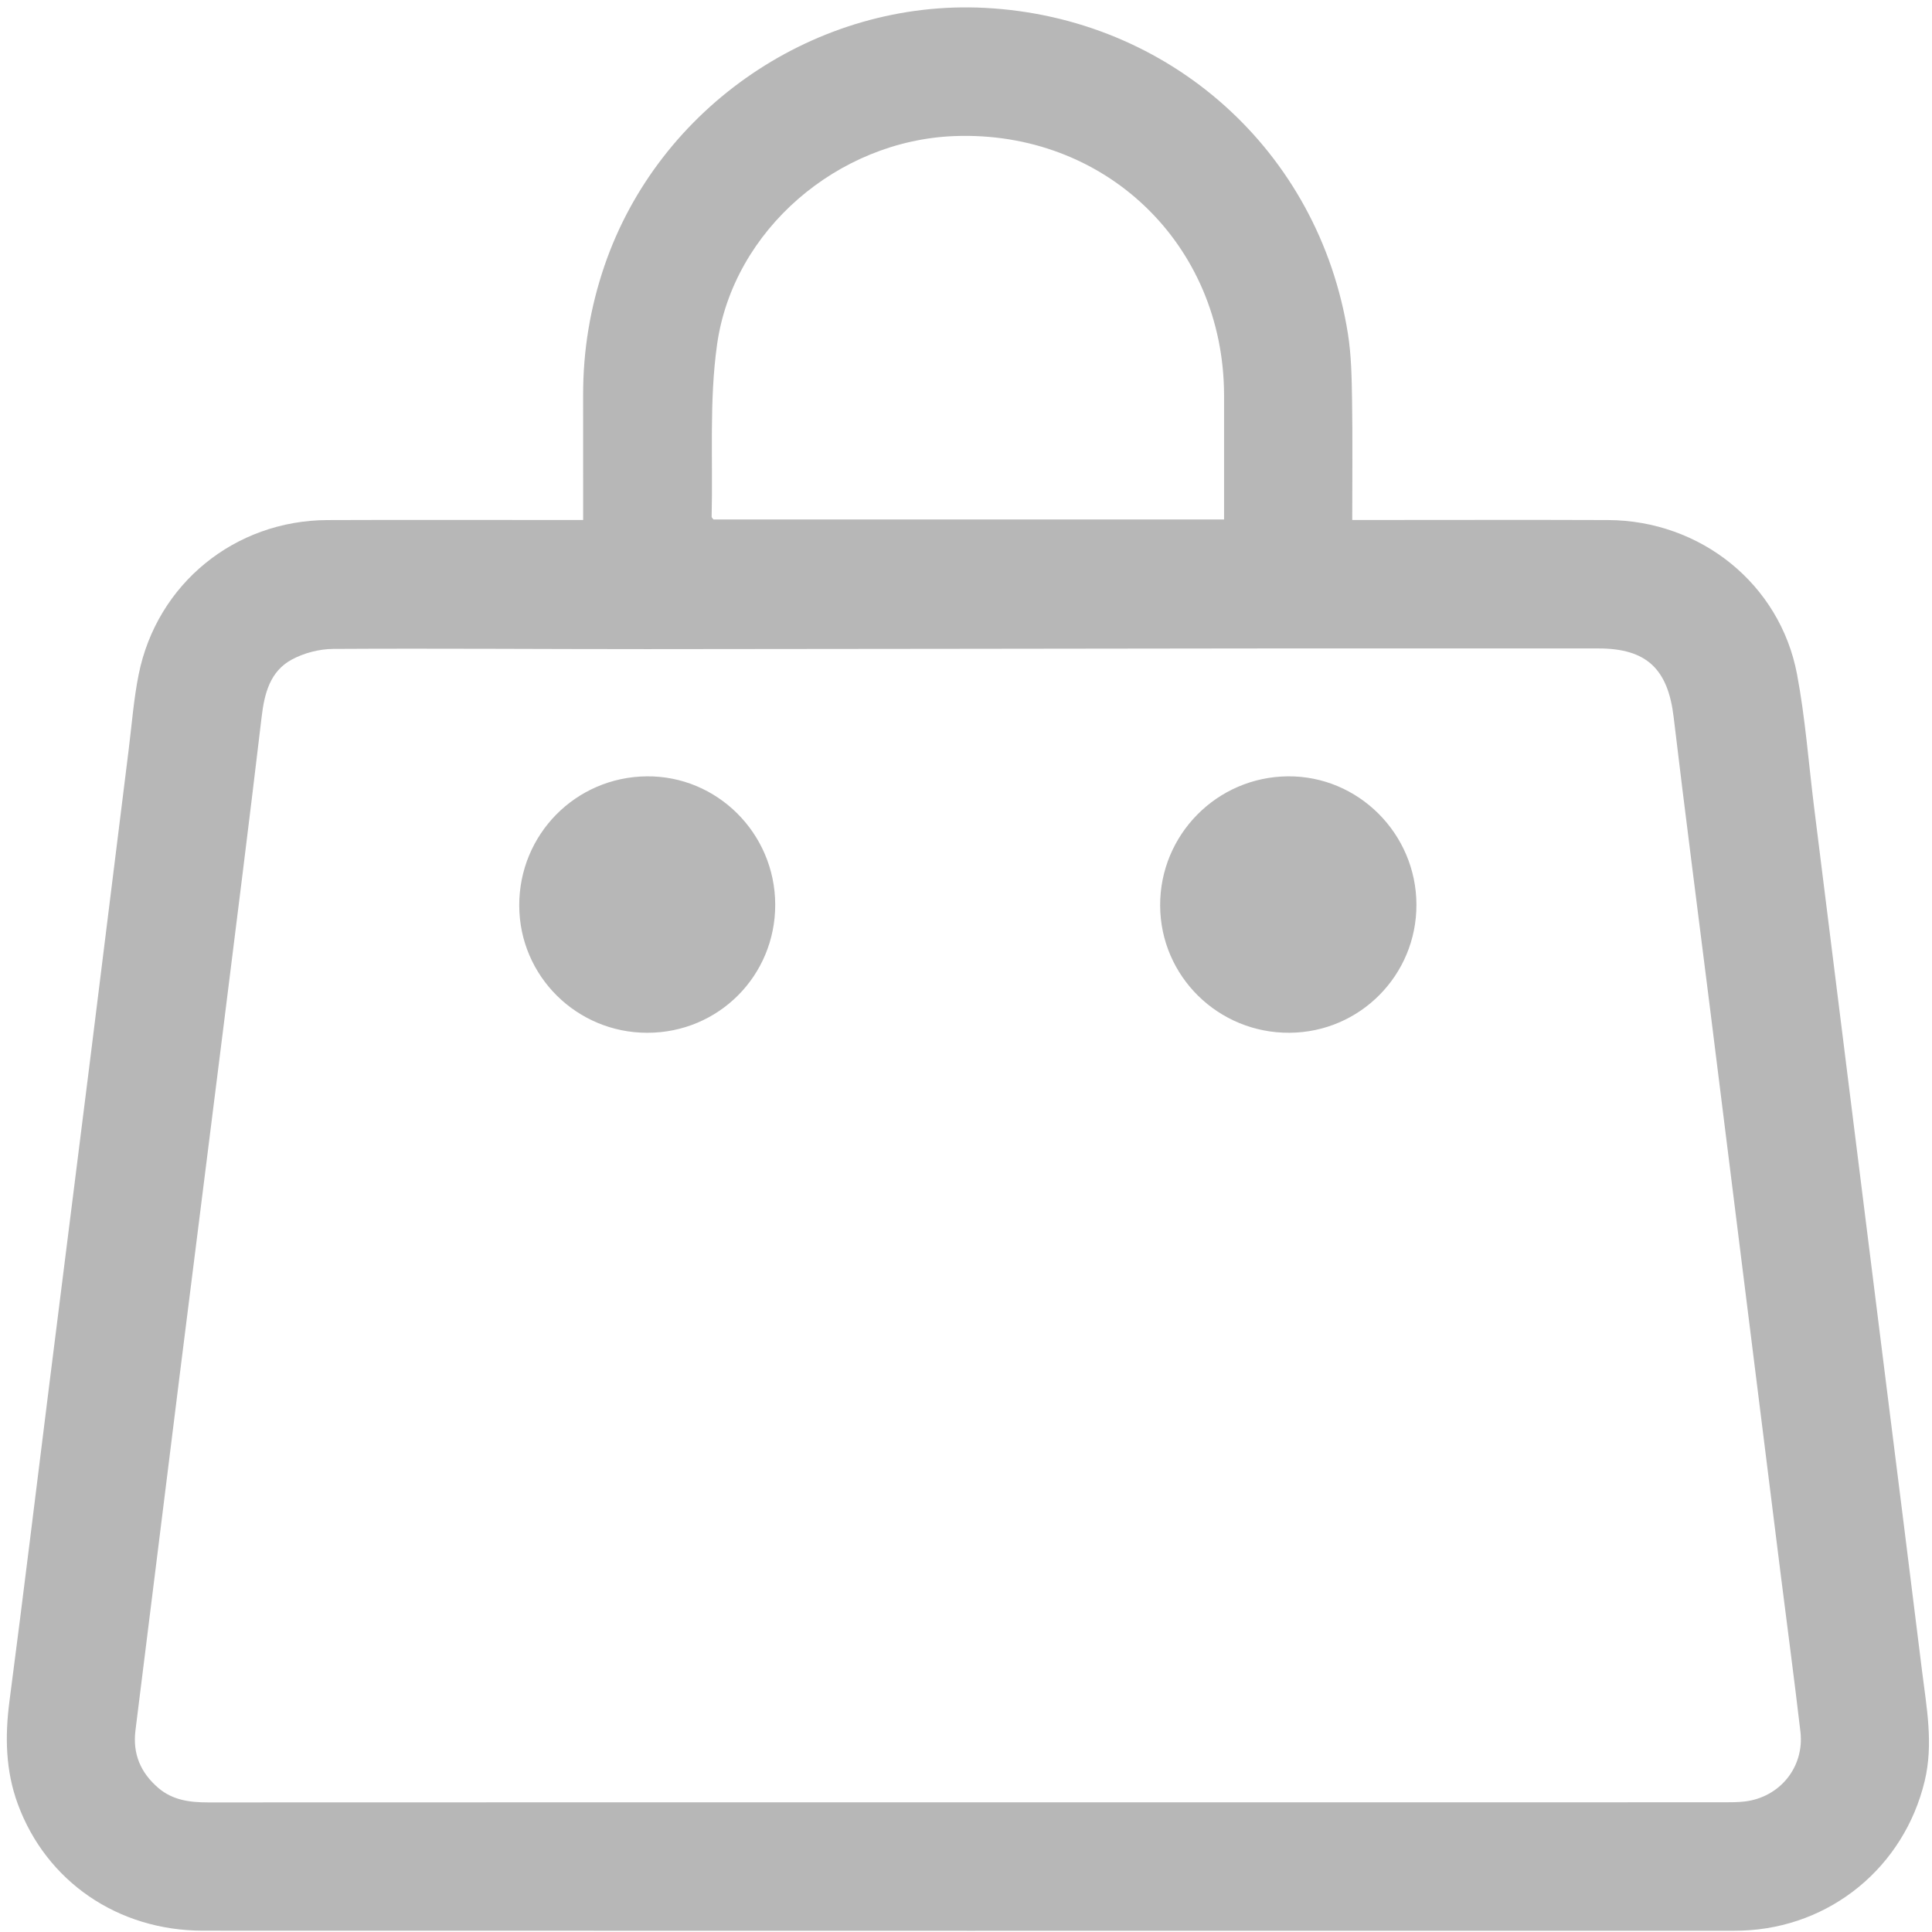
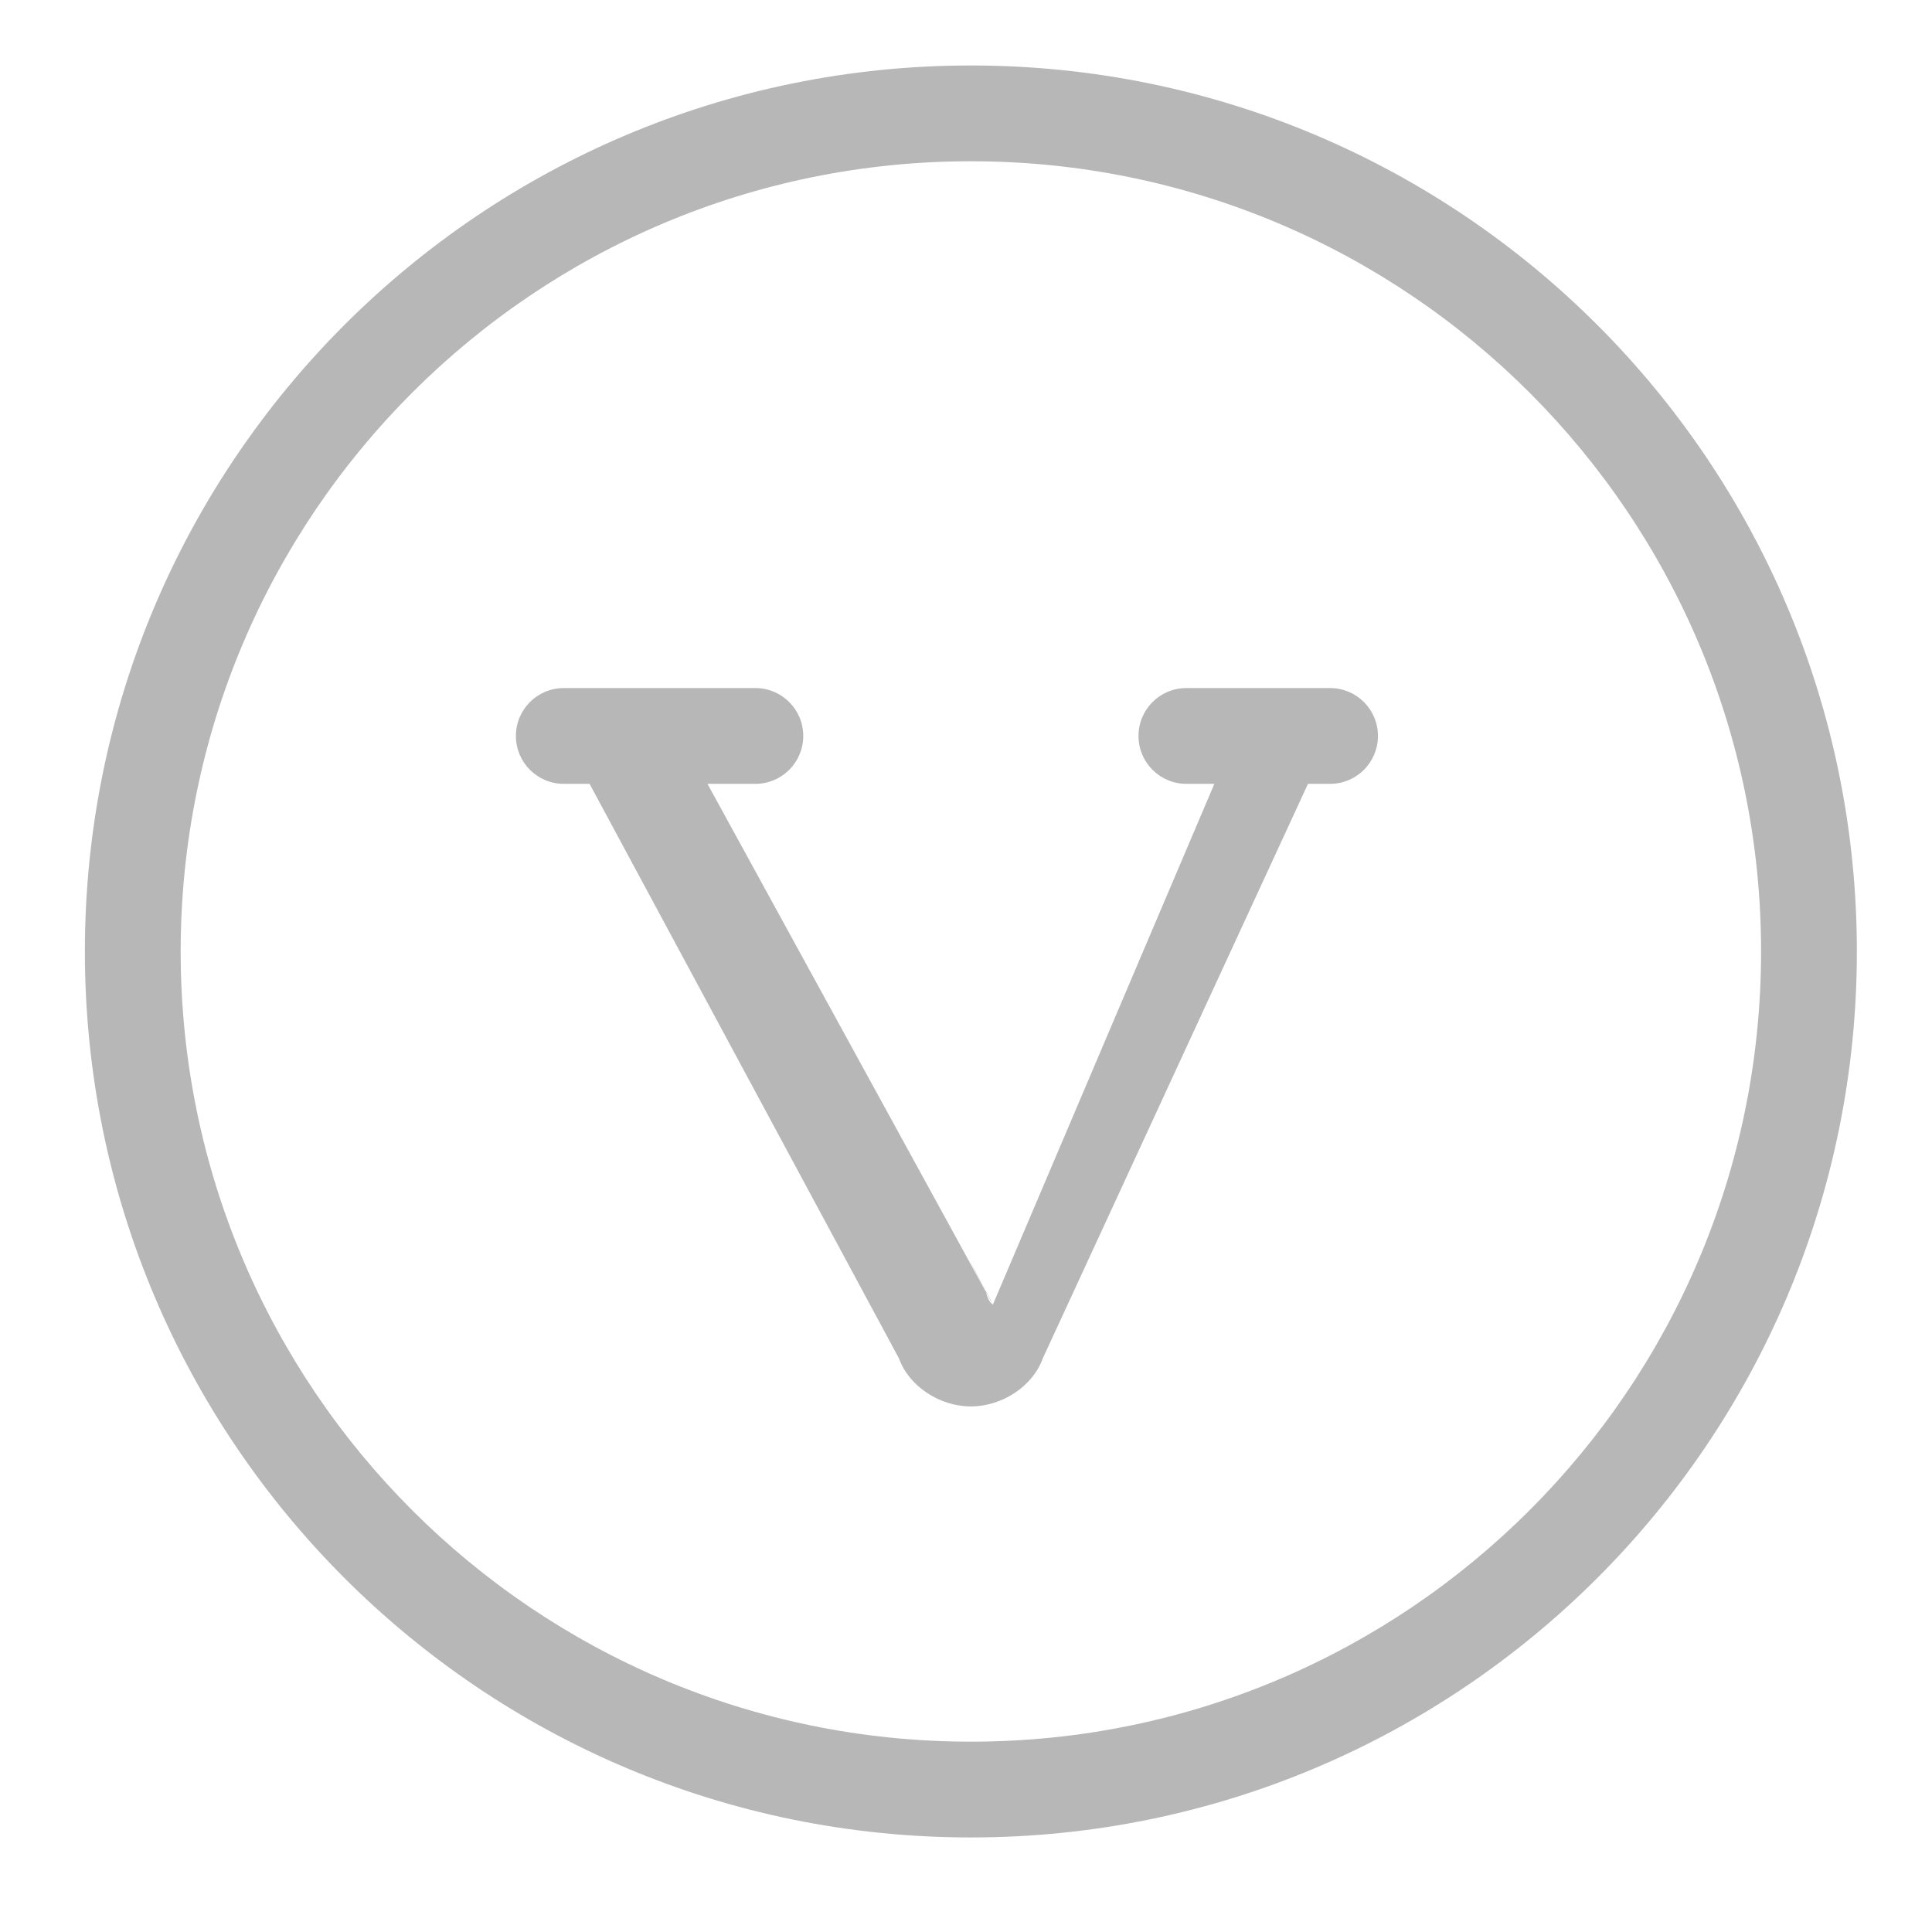
<svg xmlns="http://www.w3.org/2000/svg" version="1.1" id="图层_1" x="0px" y="0px" width="200px" height="200px" viewBox="0 0 200 200" enable-background="new 0 0 200 200" xml:space="preserve">
  <g>
    <g transform="scale(0.1953125, 0.1953125)">
-       <path fill="#B7B7B7" d="M309.079,275.609c0-22.682,0.028-44.477-0.01-66.267c-0.037-23.44,3.71-46.22,11.292-68.42    C349.244,56.357,432.926-0.432,522.004,4.173c97.955,5.063,177.005,75.822,192.414,172.669c1.83,11.525,2.01,23.377,2.2,35.092    c0.34,20.853,0.095,41.712,0.095,63.672h8.735c42.27,0,84.54-0.132,126.81,0.033c49.08,0.192,91.125,33.875,100.189,81.637    c4.4,23.232,6.12,46.978,9.05,70.492c6.34,50.758,12.67,101.52,19.01,152.28c6.345,50.76,12.7,101.51,19.05,152.27    c6.385,50.98,12.84,101.96,19.12,152.96c2.41,19.51,6.2,38.96,1.44,58.745c-10.945,45.515-49.895,77.575-96.709,79.235    c-1.64,0.055-3.285,0.09-4.93,0.09c-270.299,0-540.599,0.045-810.898-0.045c-45.21-0.015-83.037-26.16-98.105-67.02    c-6.585-17.86-6.895-36.07-4.44-54.795c7.262-55.365,13.96-110.81,20.912-166.21c7.3-58.2,14.675-116.395,21.955-174.6    c6.81-54.477,13.522-108.97,20.31-163.447c1.655-13.27,2.655-26.675,5.285-39.752c9.657-48.013,50.91-81.625,100.01-81.828    c42.27-0.172,84.54-0.037,126.81-0.037C302.892,275.609,305.467,275.609,309.079,275.609L309.079,275.609z M512.566,955.273    c133.852,0,267.697,0.005,401.541-0.02c3.52,0,7.06-0.015,10.55-0.415c18.69-2.18,31.79-18.26,29.605-37.01    c-3.235-27.73-6.945-55.4-10.42-83.105c-6.325-50.52-12.625-101.045-18.935-151.565c-6.335-50.75-12.66-101.51-19.01-152.26    c-6.29-50.292-12.855-100.552-18.835-150.877c-3.025-25.46-14.355-36.325-39.815-36.33c-61.05-0.015-122.089-0.047-183.139,0.005    c-107.07,0.095-214.147,0.315-321.224,0.357c-55.412,0.018-110.827-0.442-166.24-0.112c-7.39,0.042-15.488,2.127-21.975,5.64    c-11.525,6.242-14.512,17.875-15.992,30.372c-6.507,54.992-13.44,109.925-20.307,164.875    c-7.735,61.93-15.607,123.84-23.35,185.764c-7.772,62.165-15.415,124.335-23.218,186.495c-1.57,12.52,2.748,22.53,12.113,30.56    c7.605,6.525,16.775,7.67,26.4,7.67C244.407,955.253,378.484,955.273,512.566,955.273L512.566,955.273z M648.783,275.332    c0-22.357,0.035-44.14-0.005-65.92c-0.165-79.965-63.16-140.395-143.07-137.277c-61.462,2.4-117.077,49.607-125.645,110.475    c-4.22,29.978-2.147,60.842-2.88,91.31c-0.01,0.375,0.497,0.76,0.957,1.413H648.783L648.783,275.332z M410.881,479.382    c0.107,37.787-30.047,68.027-67.822,68.017c-37.432-0.01-67.722-30.07-67.852-67.337c-0.133-37.737,29.845-68.19,67.527-68.585    C380.066,411.089,410.774,441.682,410.881,479.382L410.881,479.382z M750.738,479.467c0.105,37.362-29.94,67.702-67.285,67.922    c-37.745,0.23-68.415-29.93-68.555-67.415c-0.14-37.565,30.125-68.19,67.7-68.5C719.908,411.167,750.638,441.832,750.738,479.467    L750.738,479.467z" />
+       <path fill="#B7B7B7" d="M522.224,683.754c0.102,0.305,0.178,0.584,0.254,0.888l3.757,6.854    C526.387,691.496,524.508,687.967,522.224,683.754z M514.685,669.488c0.076,0.533,4.214,8.072,7.539,14.265    c-0.025-0.102-0.051-0.228-0.076-0.33L514.685,669.488z M514.584,34.702c-259.367,0-469.592,210.25-469.592,469.592    c0,259.367,210.225,469.592,469.592,469.592c259.341,0,469.592-210.225,469.592-469.592    C984.175,244.952,773.925,34.702,514.584,34.702z M514.584,923.119c-231.293,0-418.825-187.532-418.825-418.825    S283.291,85.469,514.584,85.469c231.318,0,418.825,187.532,418.825,418.825S745.902,923.119,514.584,923.119z M704.959,364.685    h-76.15c-14.037,0-25.383,11.346-25.383,25.383s11.346,25.383,25.383,25.383h14.824L526.235,691.496    c-1.853-1.218-2.919-3.858-3.757-6.854l-147.503-269.19h25.383c14.037,0,25.383-11.346,25.383-25.383    s-11.346-25.383-25.383-25.383H298.825c-14.037,0-25.383,11.346-25.383,25.383s11.346,25.383,25.383,25.383h13.656l164.027,304.6    c5.28,14.722,21.55,25.383,38.075,25.383c16.524,0,32.795-10.661,38.075-25.383l140.598-304.6h11.702    c14.037,0,25.383-11.346,25.383-25.383S718.996,364.685,704.959,364.685z" />
    </g>
  </g>
</svg>
